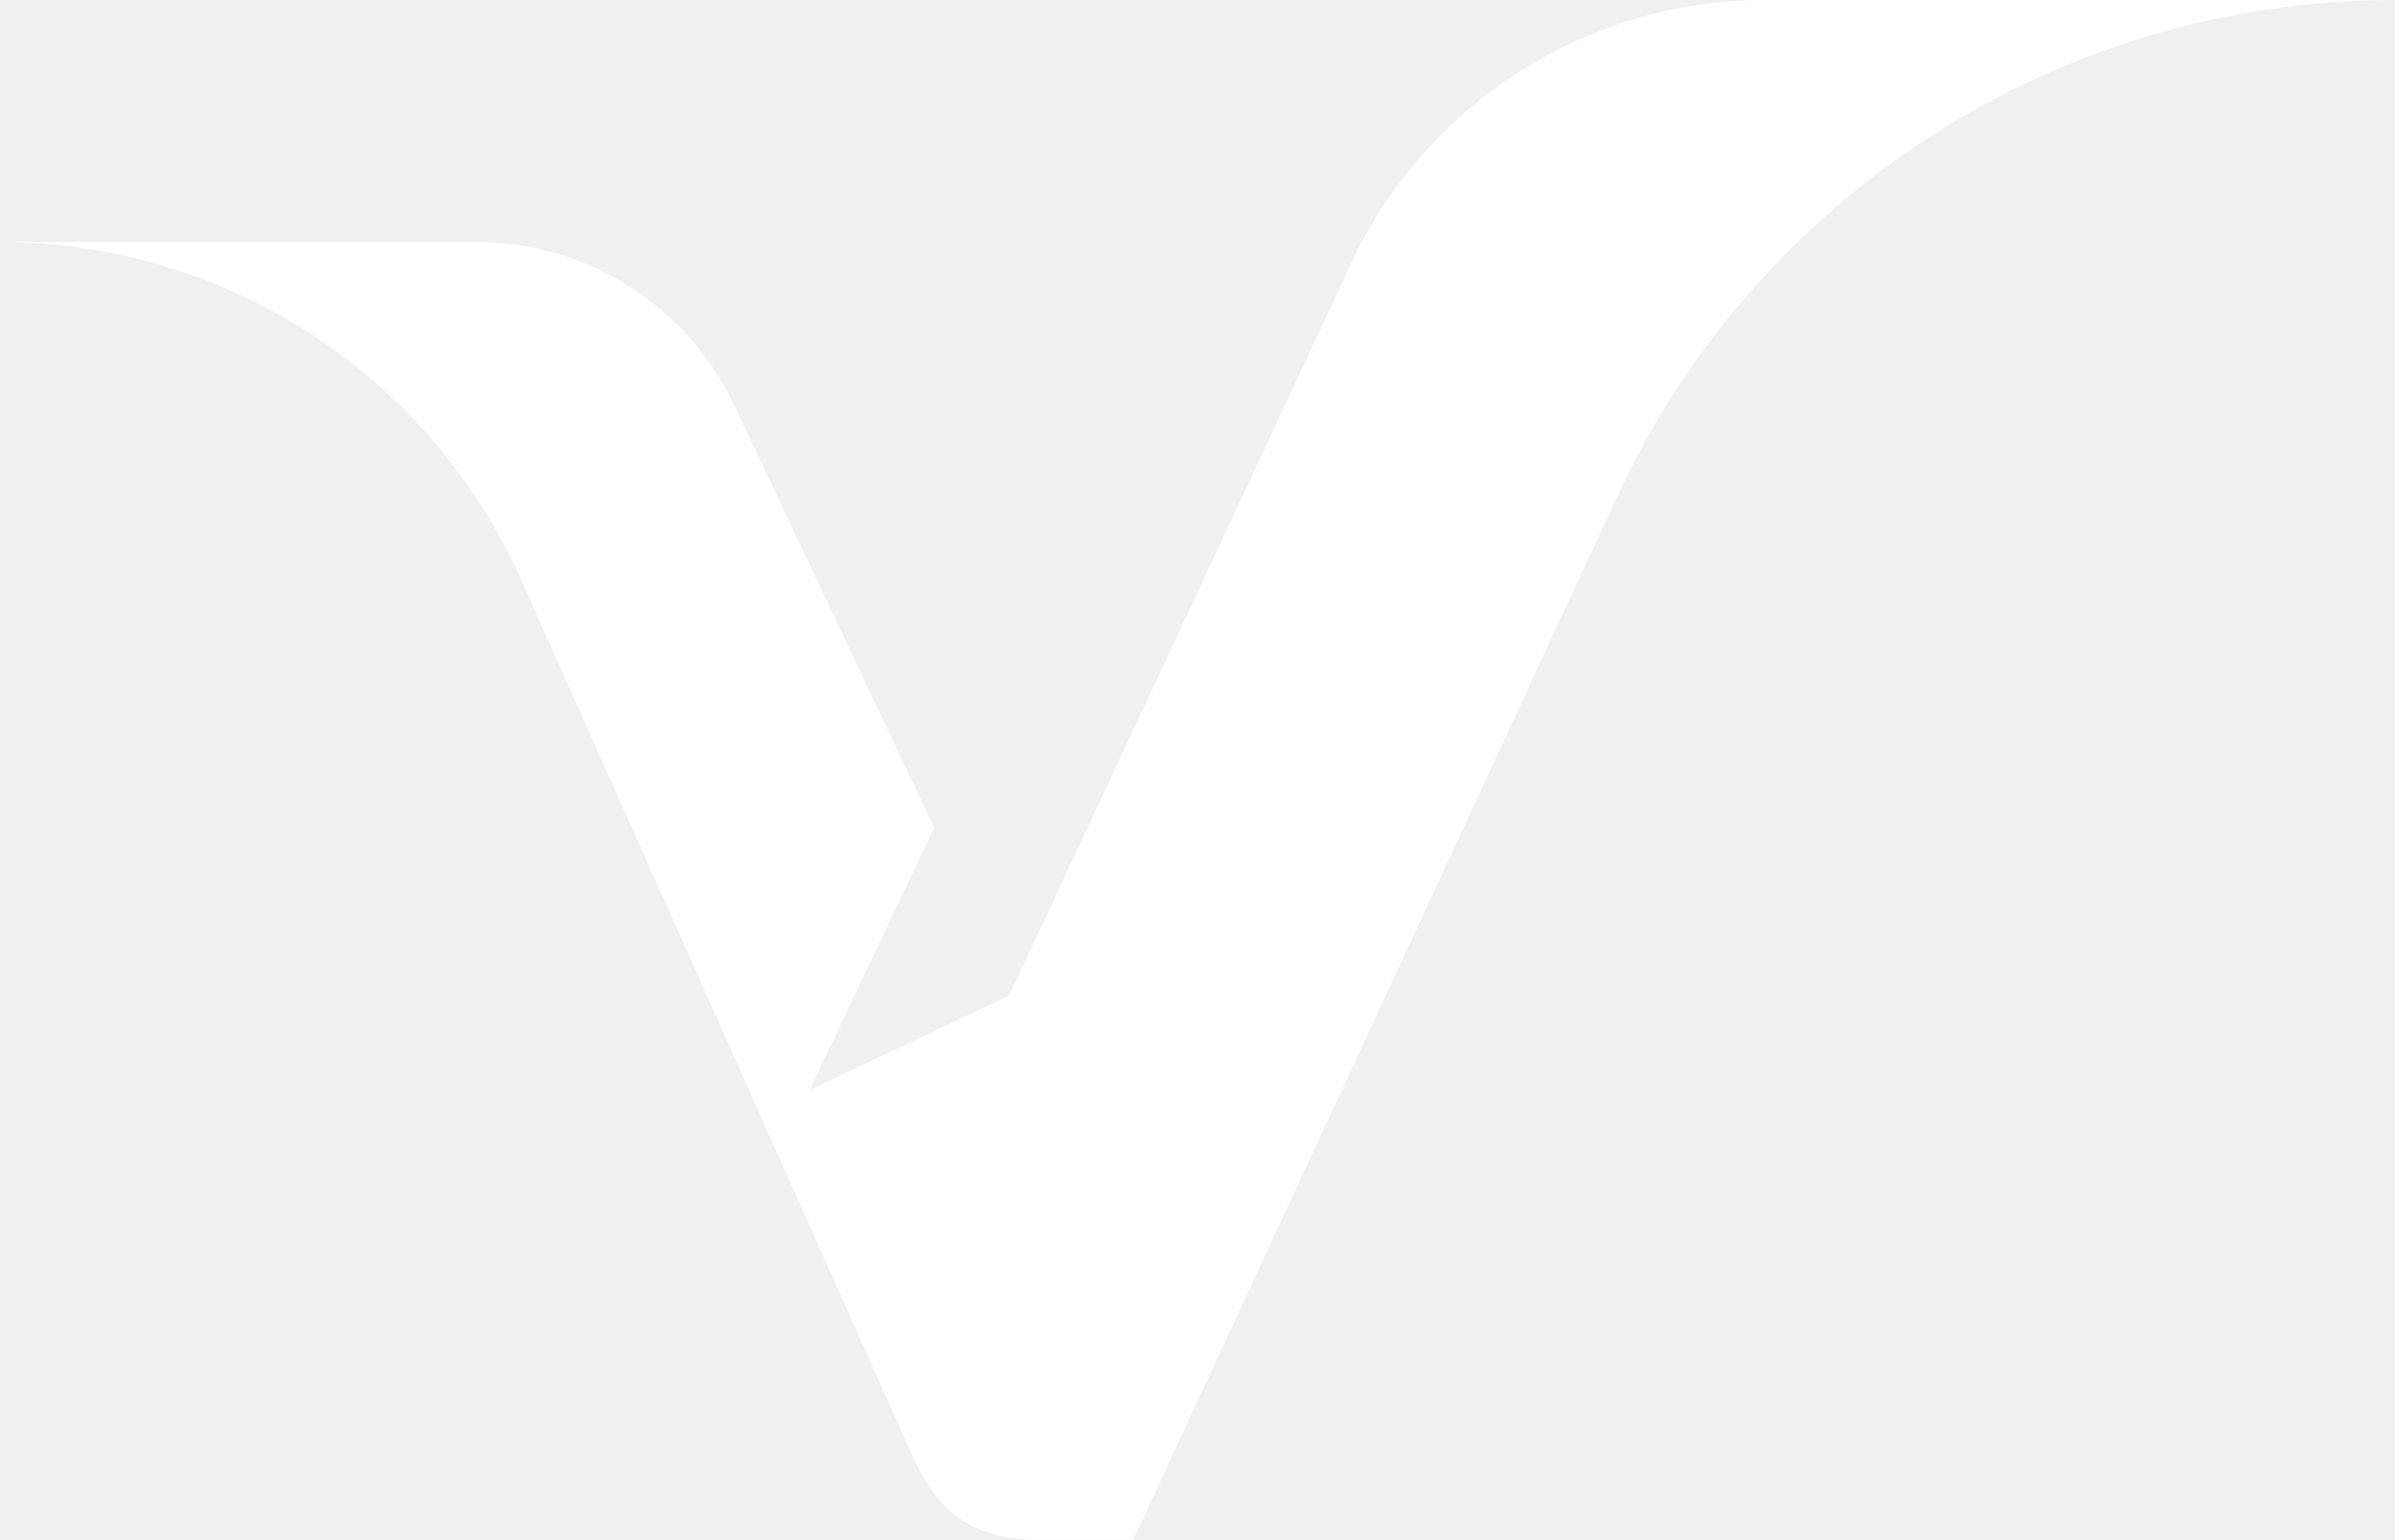
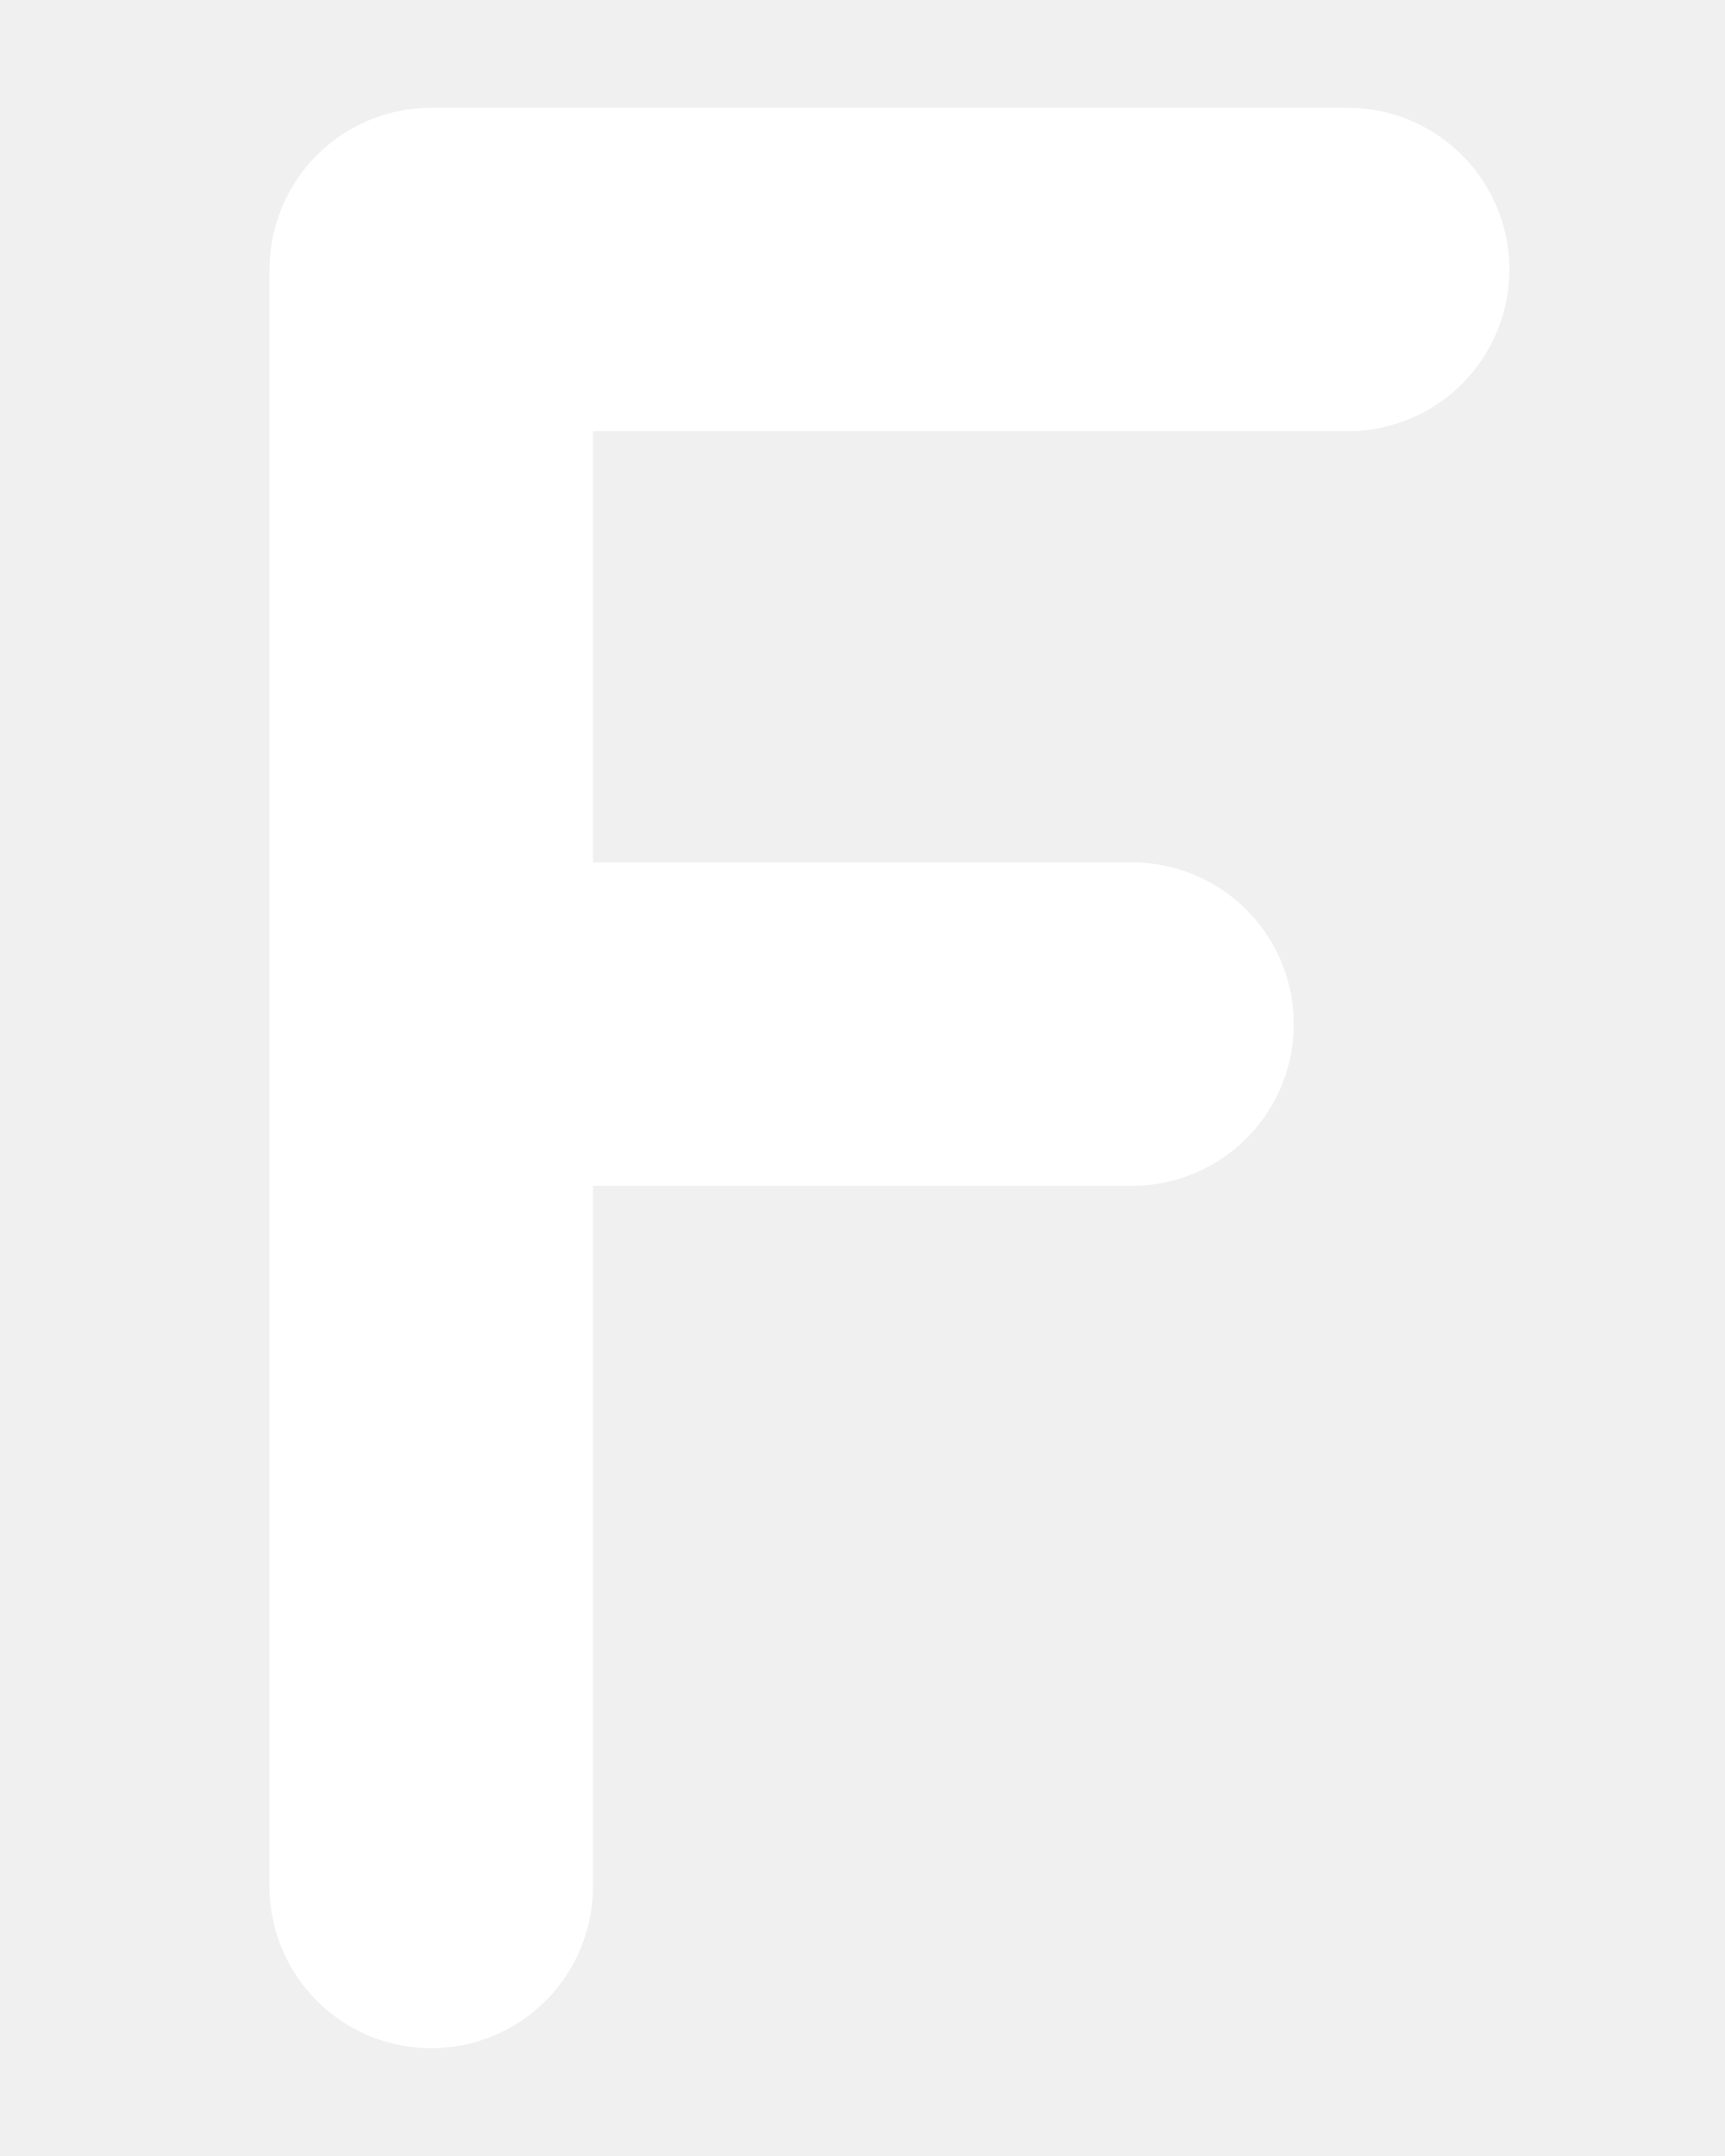
- <svg xmlns="http://www.w3.org/2000/svg" width="622" height="400" viewBox="0 0 622 400" fill="none">
-   <path d="M458.379 0C412.303 0 370.409 26.679 350.912 68.422C321.303 131.828 291.681 195.246 262.072 258.661C244.802 266.828 227.526 275.001 210.256 283.167C221.039 260.453 231.825 237.741 242.606 215.039C225.302 178.456 207.999 141.877 190.696 105.294C178.441 79.386 152.352 62.865 123.685 62.865C82.456 62.865 41.229 62.865 0 62.865C58.496 62.865 111.527 97.263 135.375 150.678C169.214 226.469 203.044 302.259 236.886 378.05C243.995 393.966 253.301 400 270.734 400C278.59 400 286.442 400 294.307 400C336.231 309.607 378.159 219.217 420.083 128.818C456.511 50.263 535.236 0.003 621.822 0.003C567.338 -3.91155e-08 512.857 0 458.379 0Z" fill="white" />
+ <svg xmlns="http://www.w3.org/2000/svg" viewBox="0 0 64 80" fill="none">
+   <path d="M16 10v60M16 10h34M16 38h26" stroke="#fff" stroke-width="12" stroke-linecap="round" stroke-linejoin="round" />
</svg>
